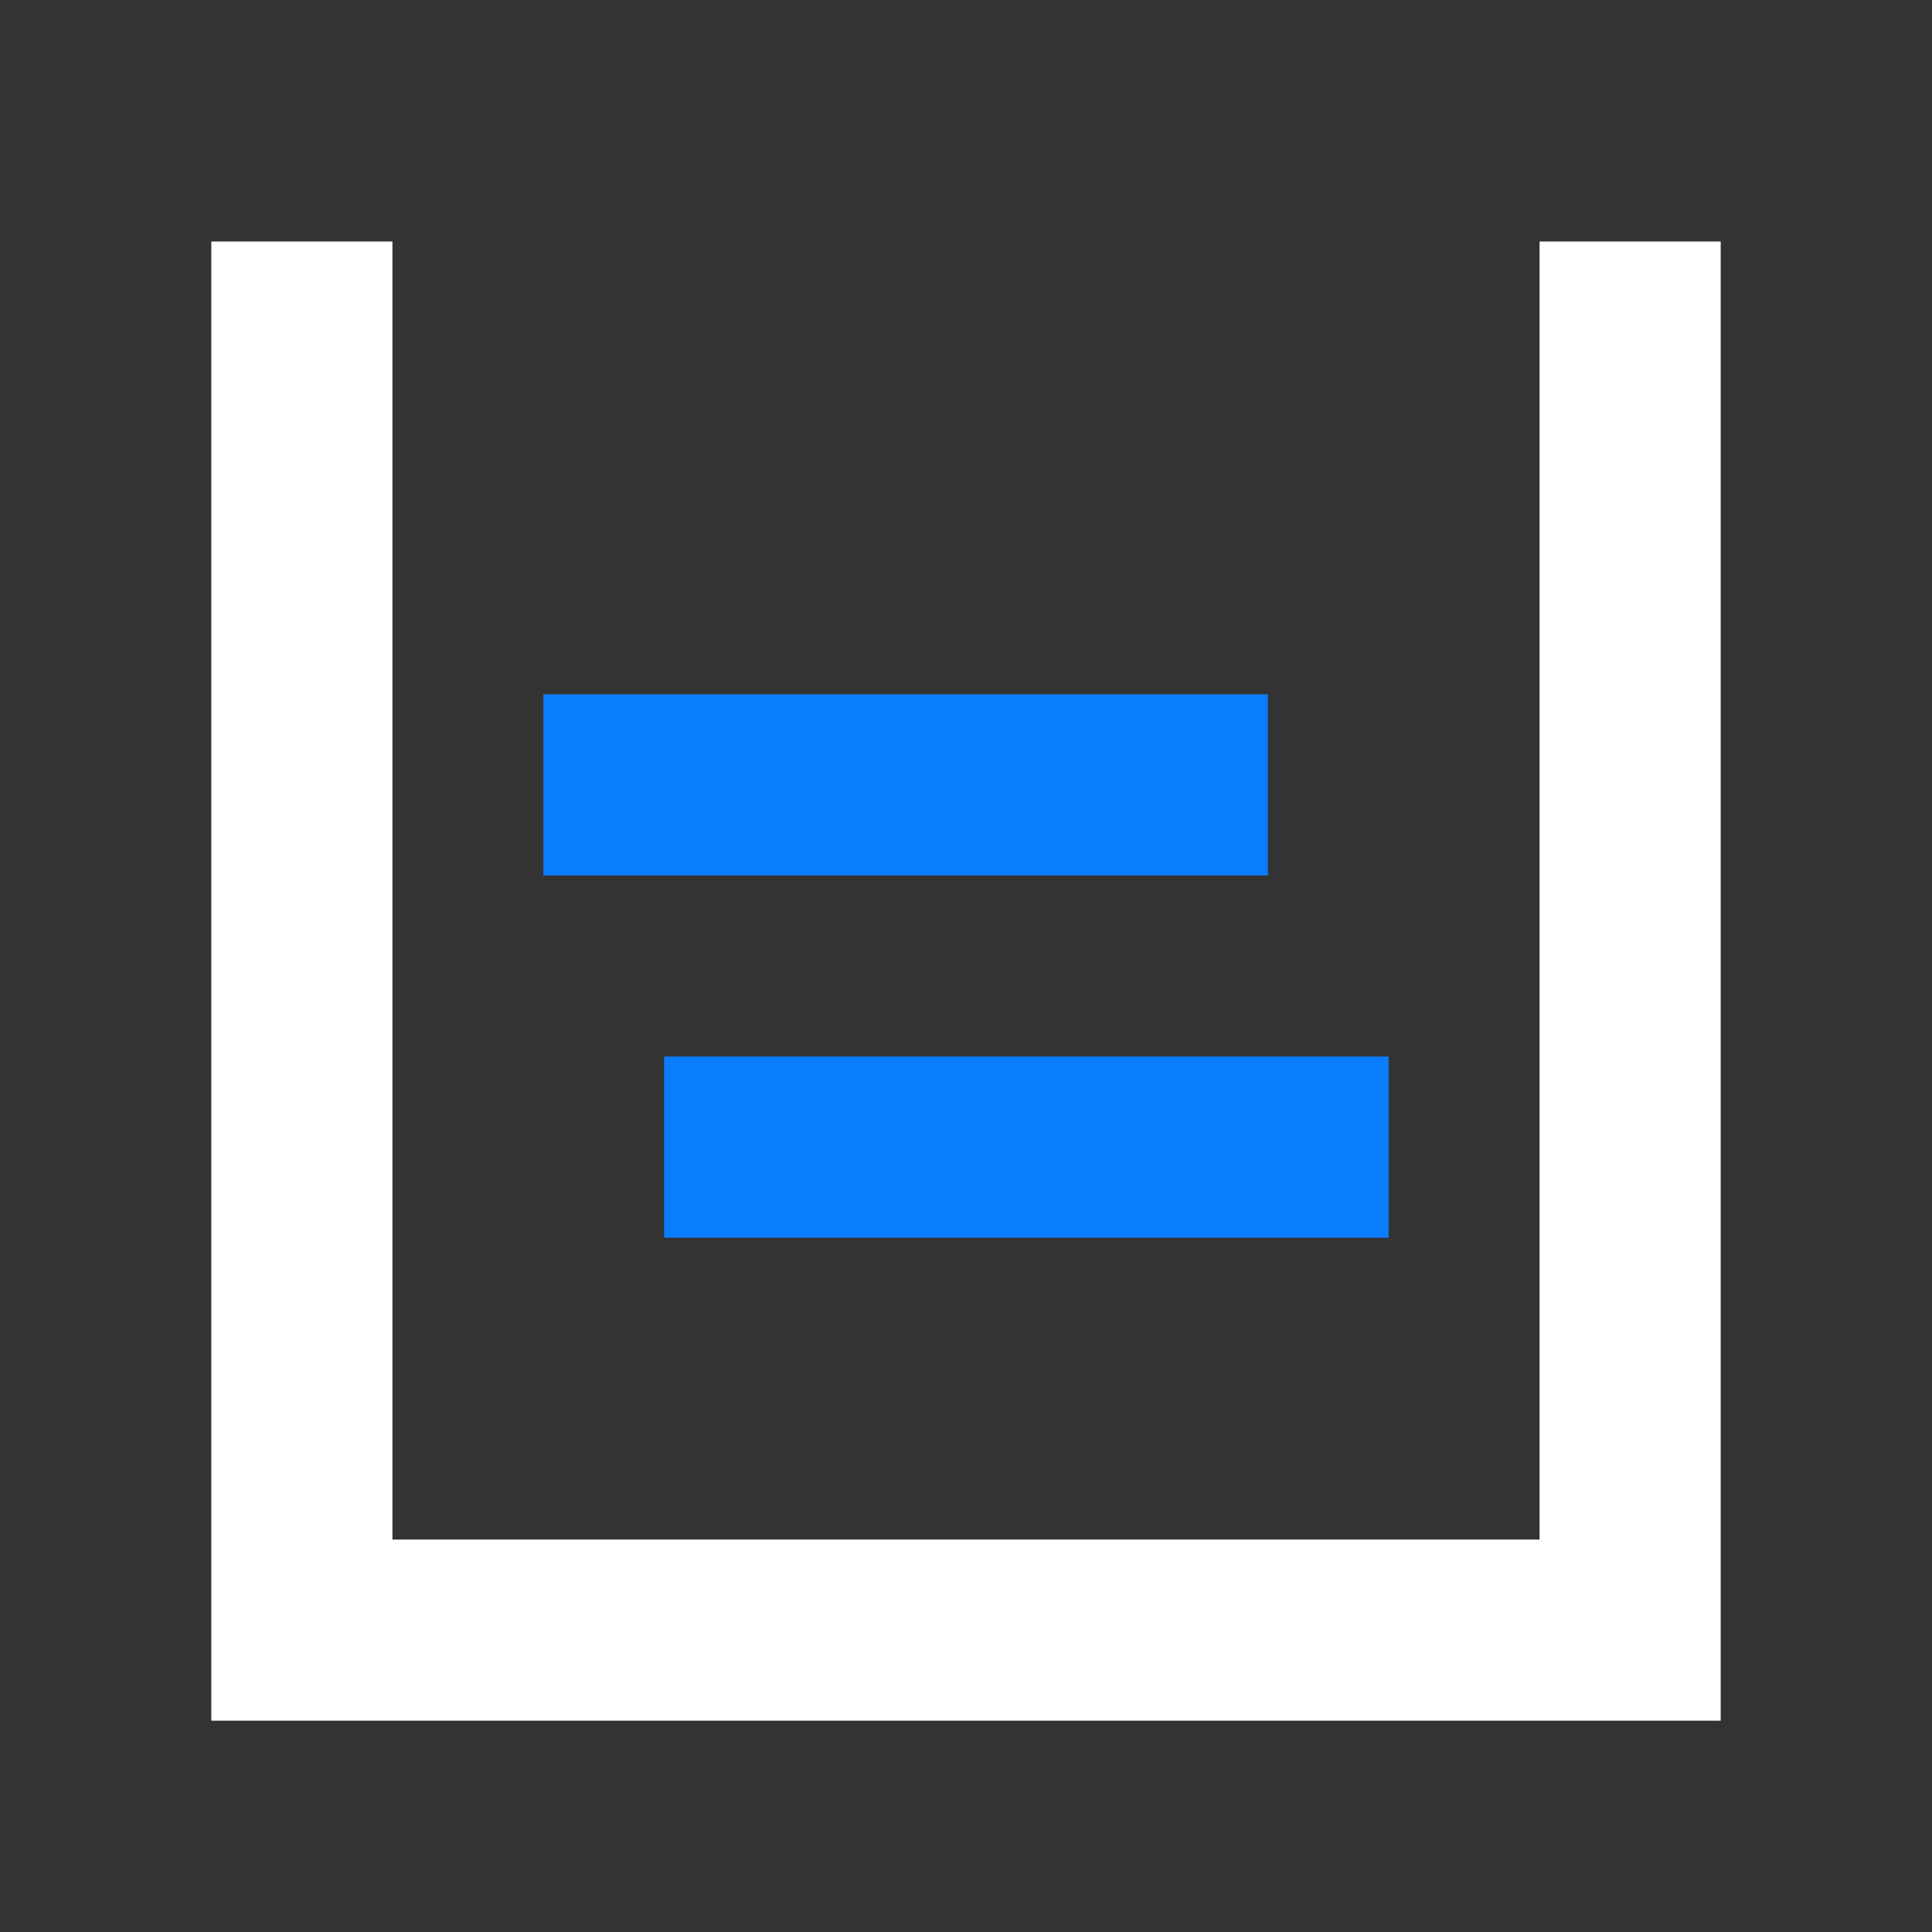
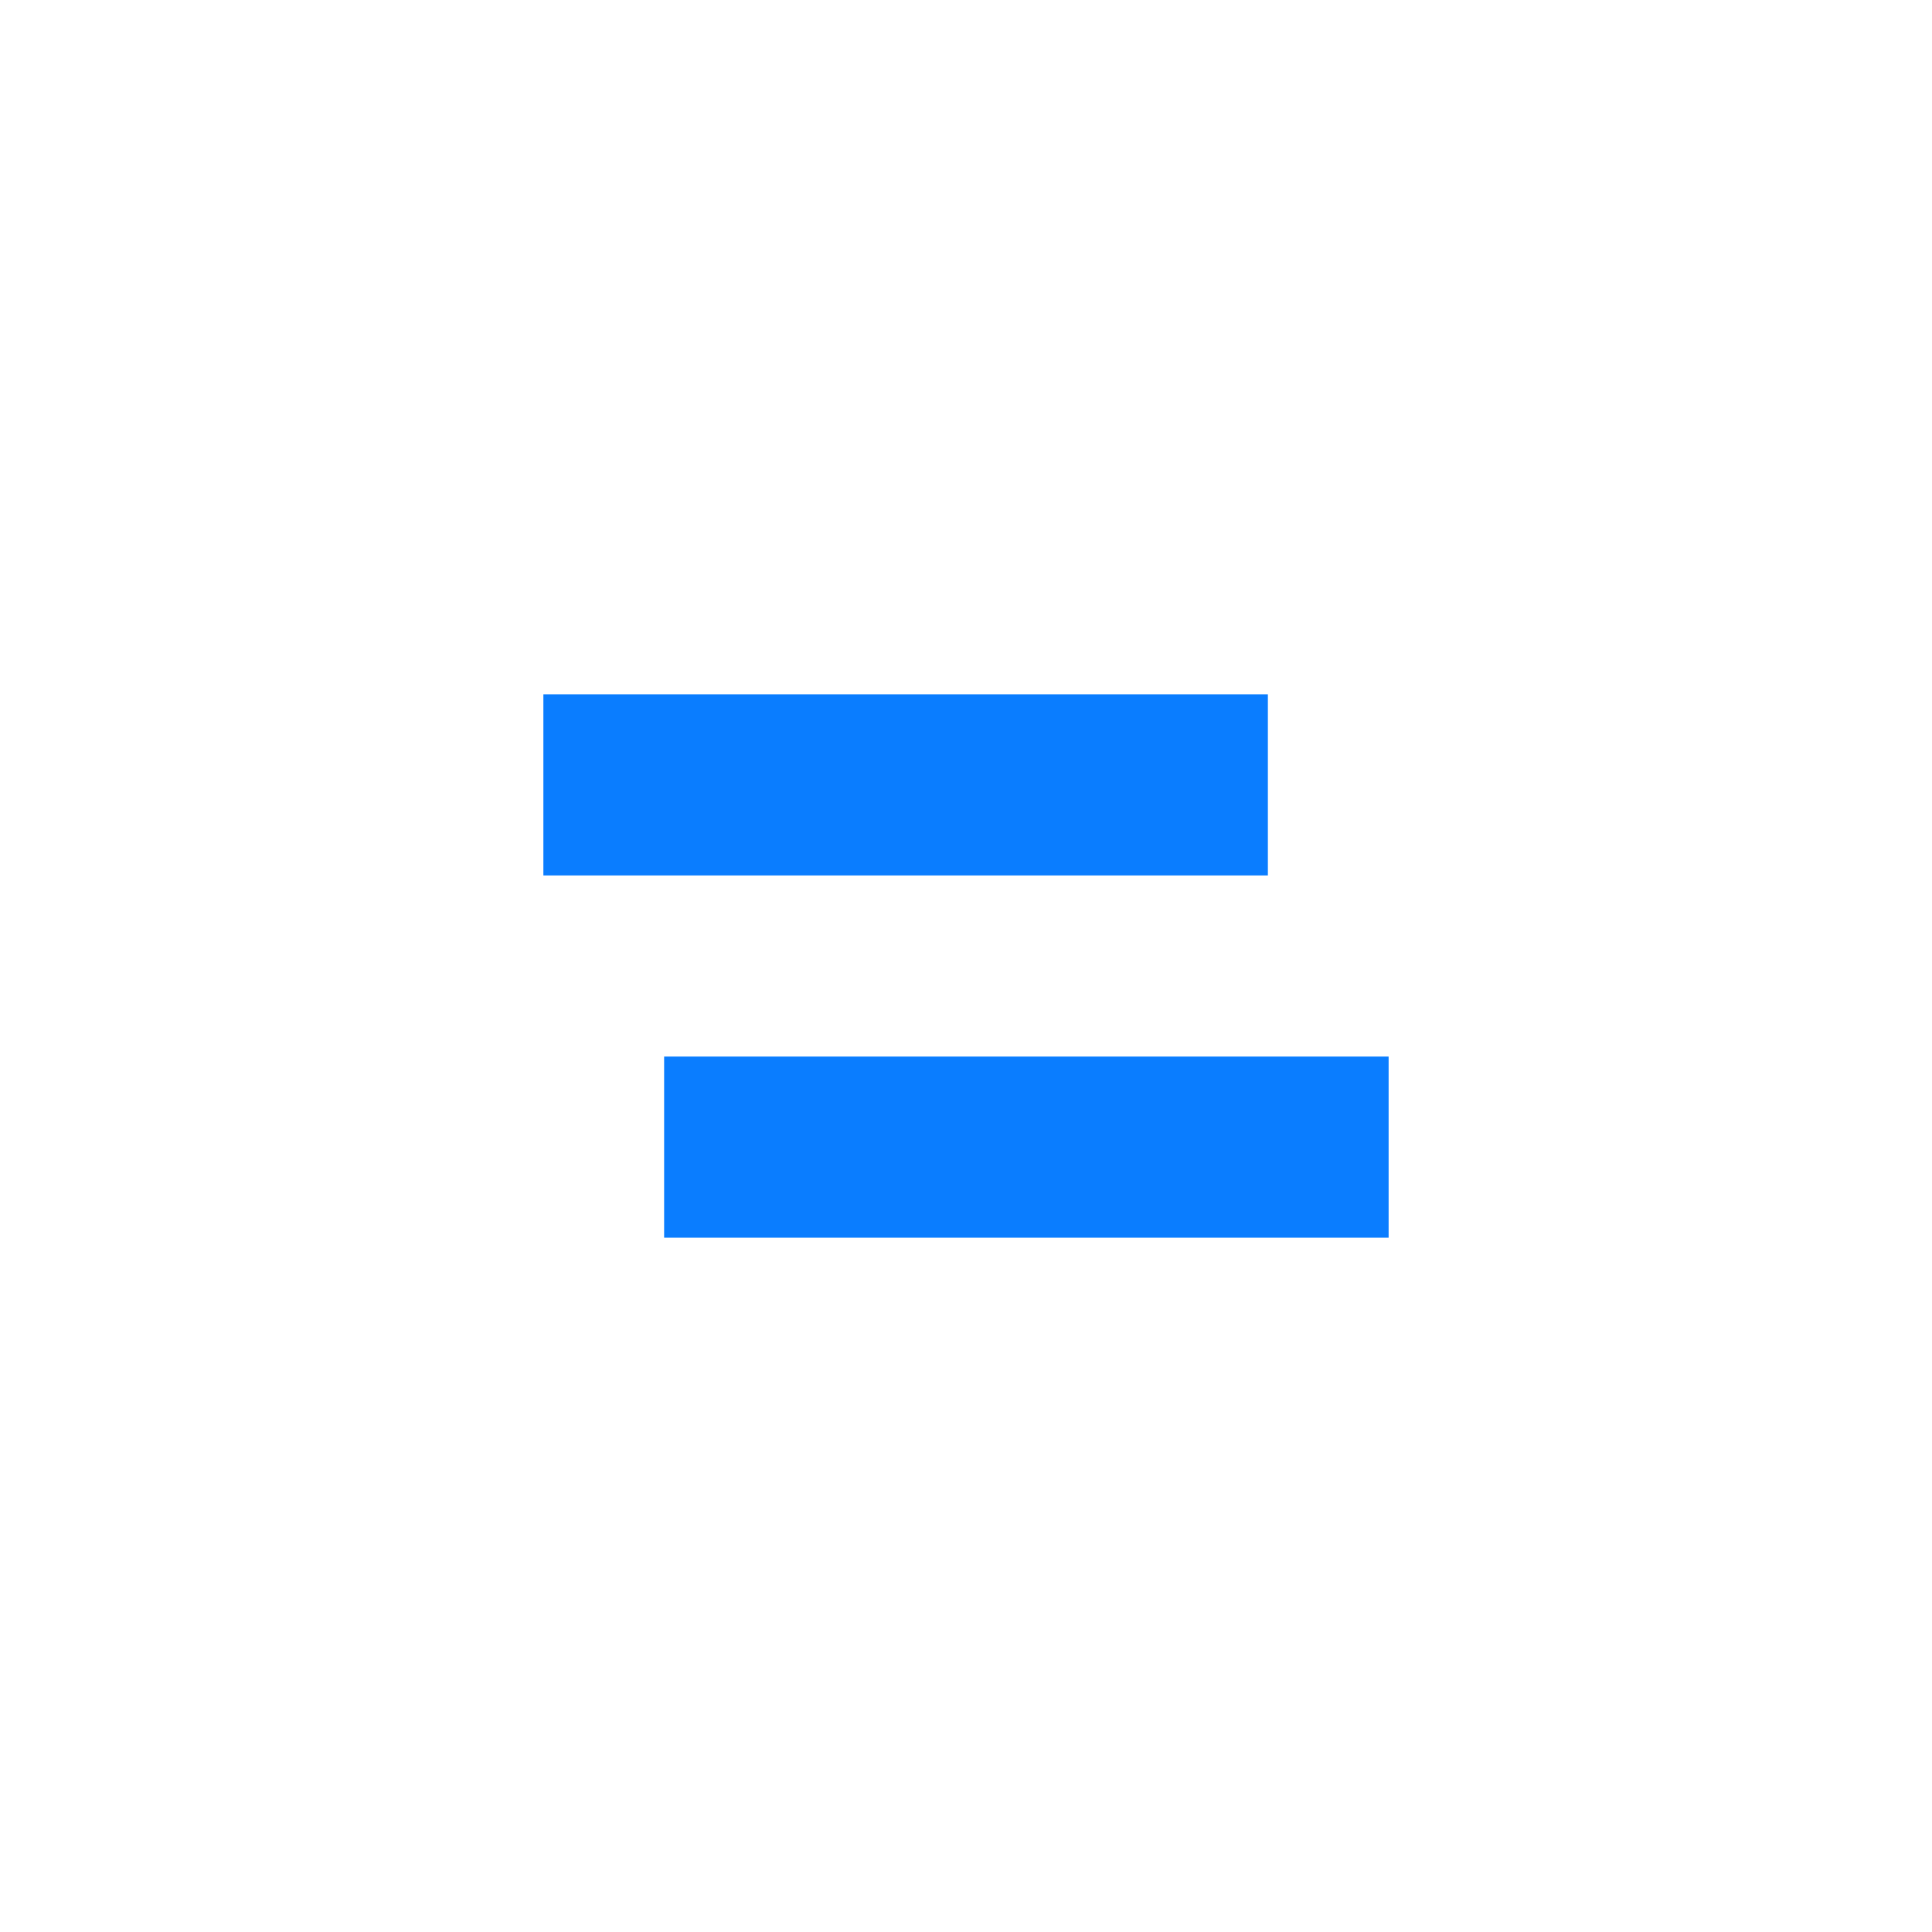
<svg xmlns="http://www.w3.org/2000/svg" width="16" height="16" viewBox="0 0 16 16" fill="none">
  <g clip-path="url(#clip0_1_2629)">
    <rect width="16" height="16" fill="white" />
-     <rect width="16" height="16" fill="#333333" />
    <path d="M2.5 2V13.5H13.5V2" stroke="white" stroke-width="1.5" />
    <path d="M4.5 6.5H10.5" stroke="#0A7DFF" stroke-width="1.5" />
    <path d="M5.5 9.5H11.5" stroke="#0A7DFF" stroke-width="1.5" />
  </g>
  <defs>
    <clipPath id="clip0_1_2629">
      <rect width="16" height="16" fill="white" />
    </clipPath>
  </defs>
</svg>
